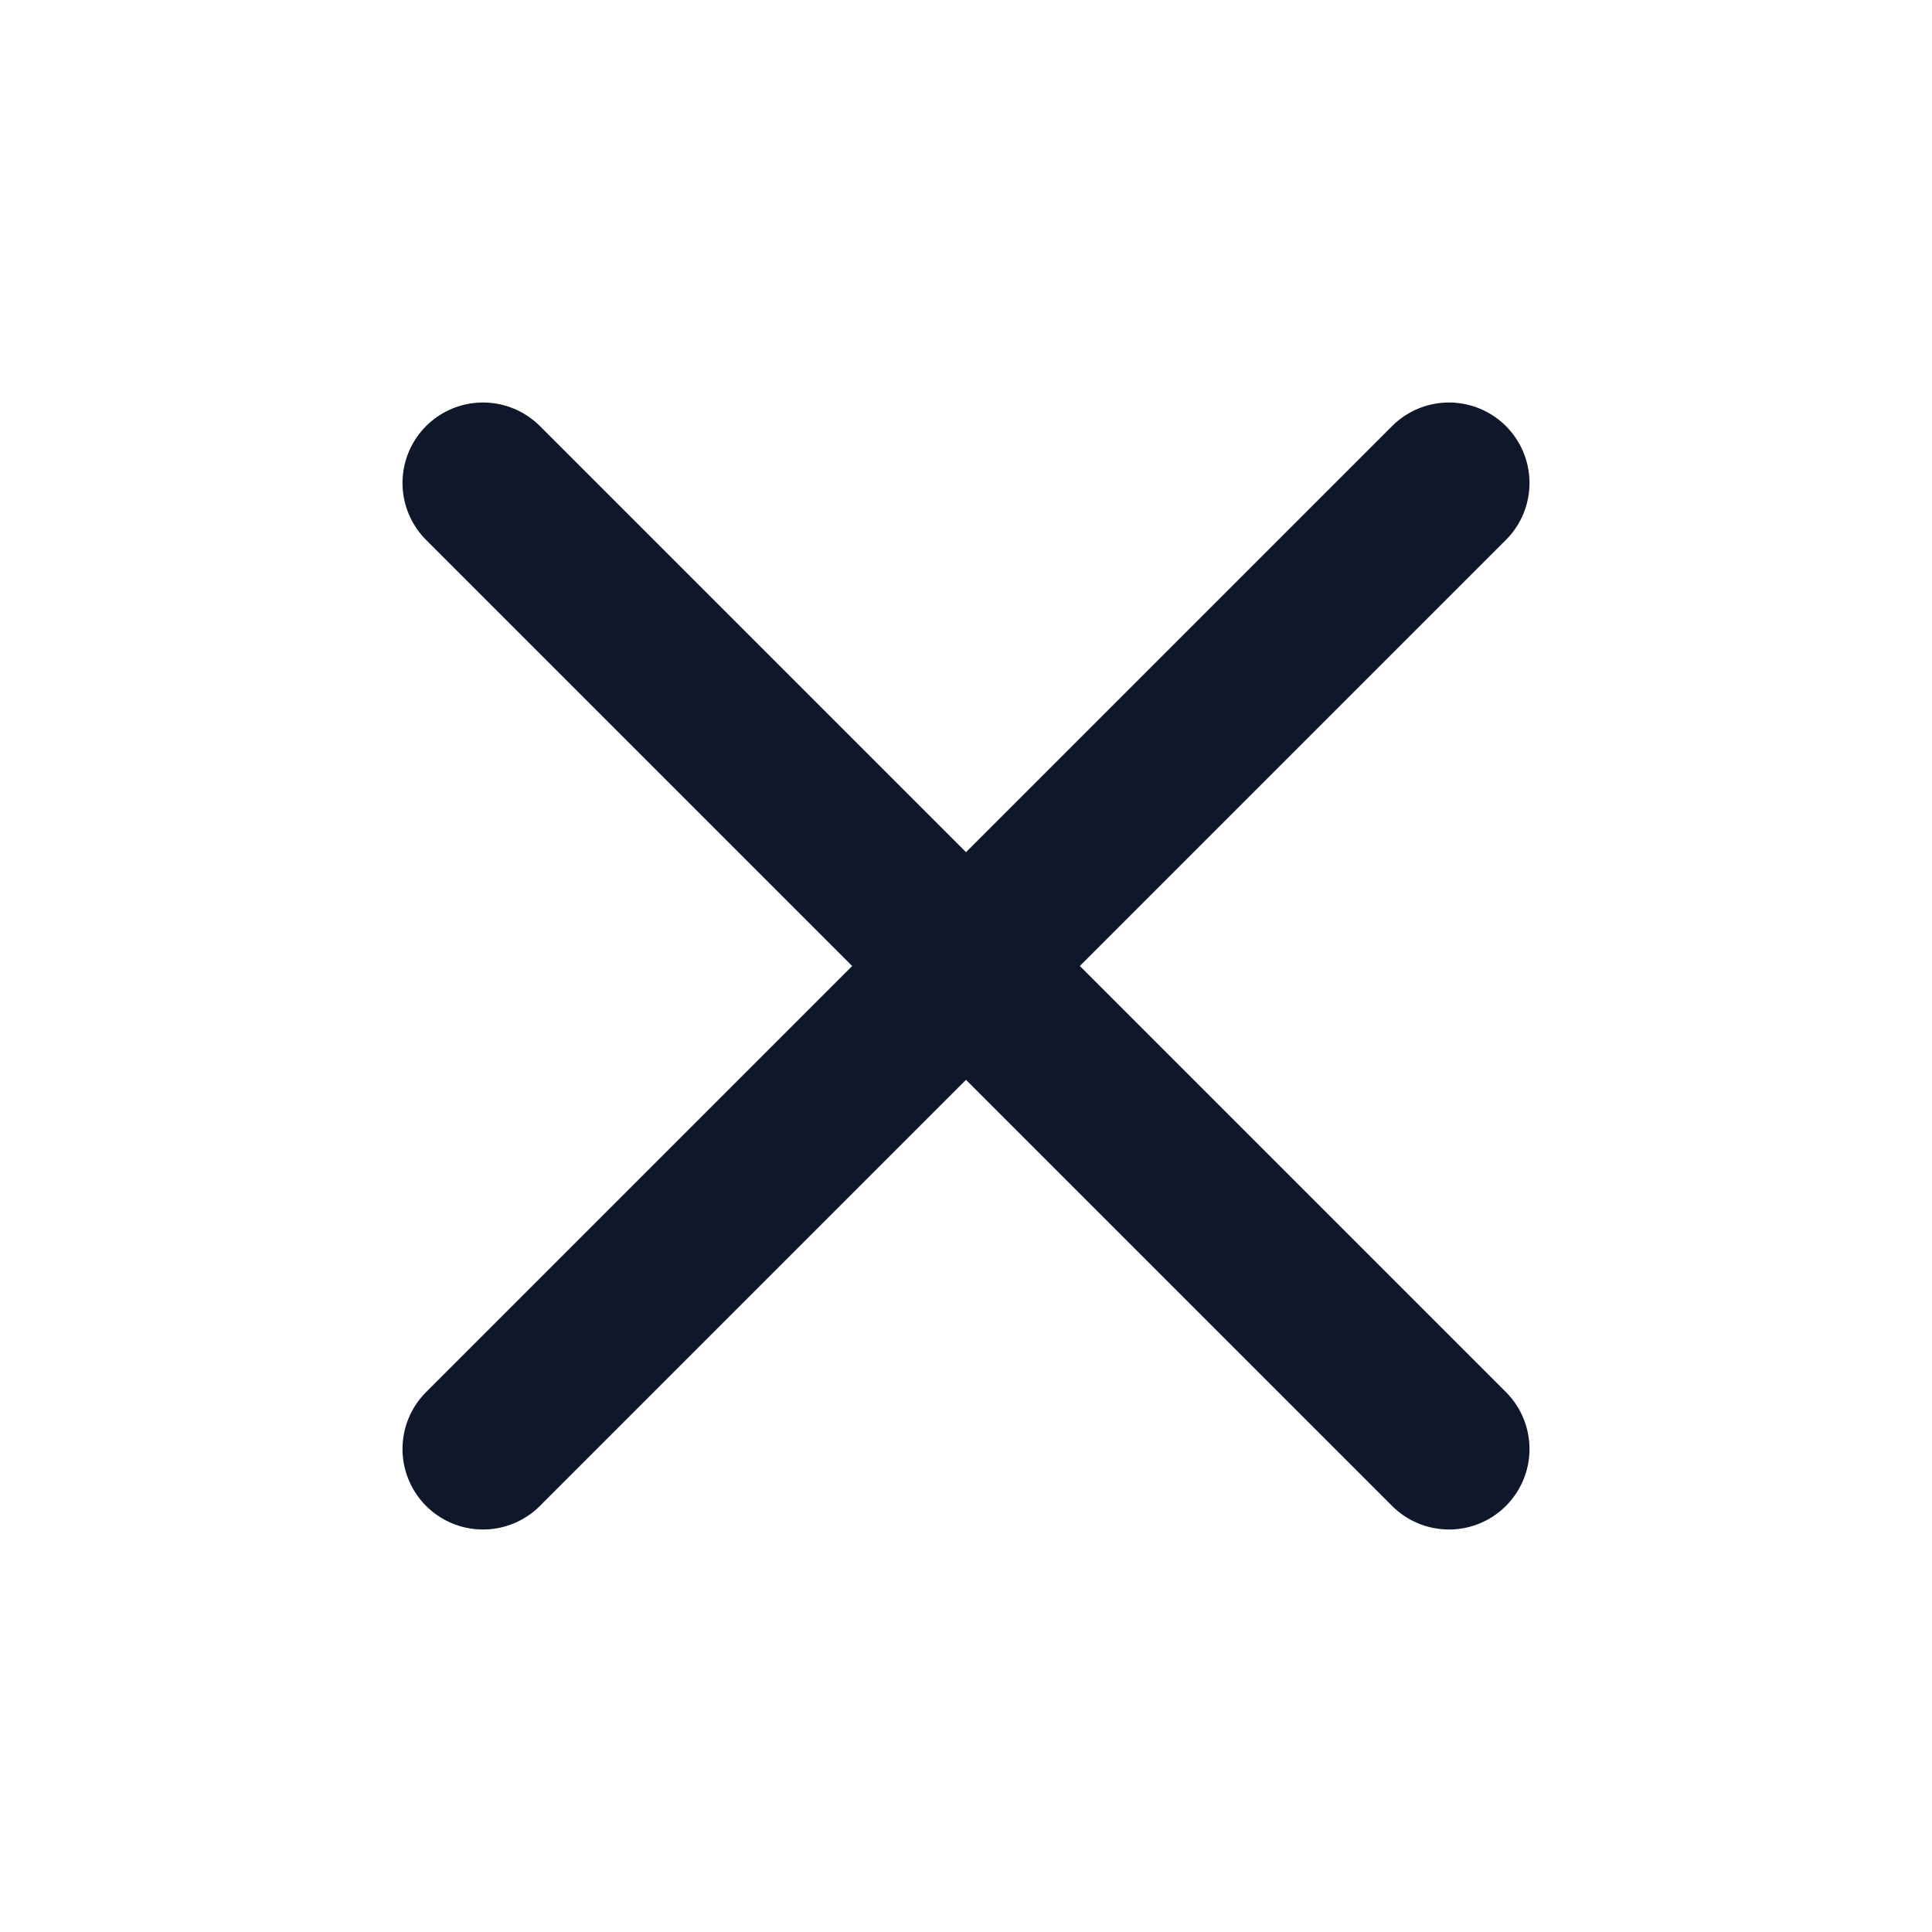
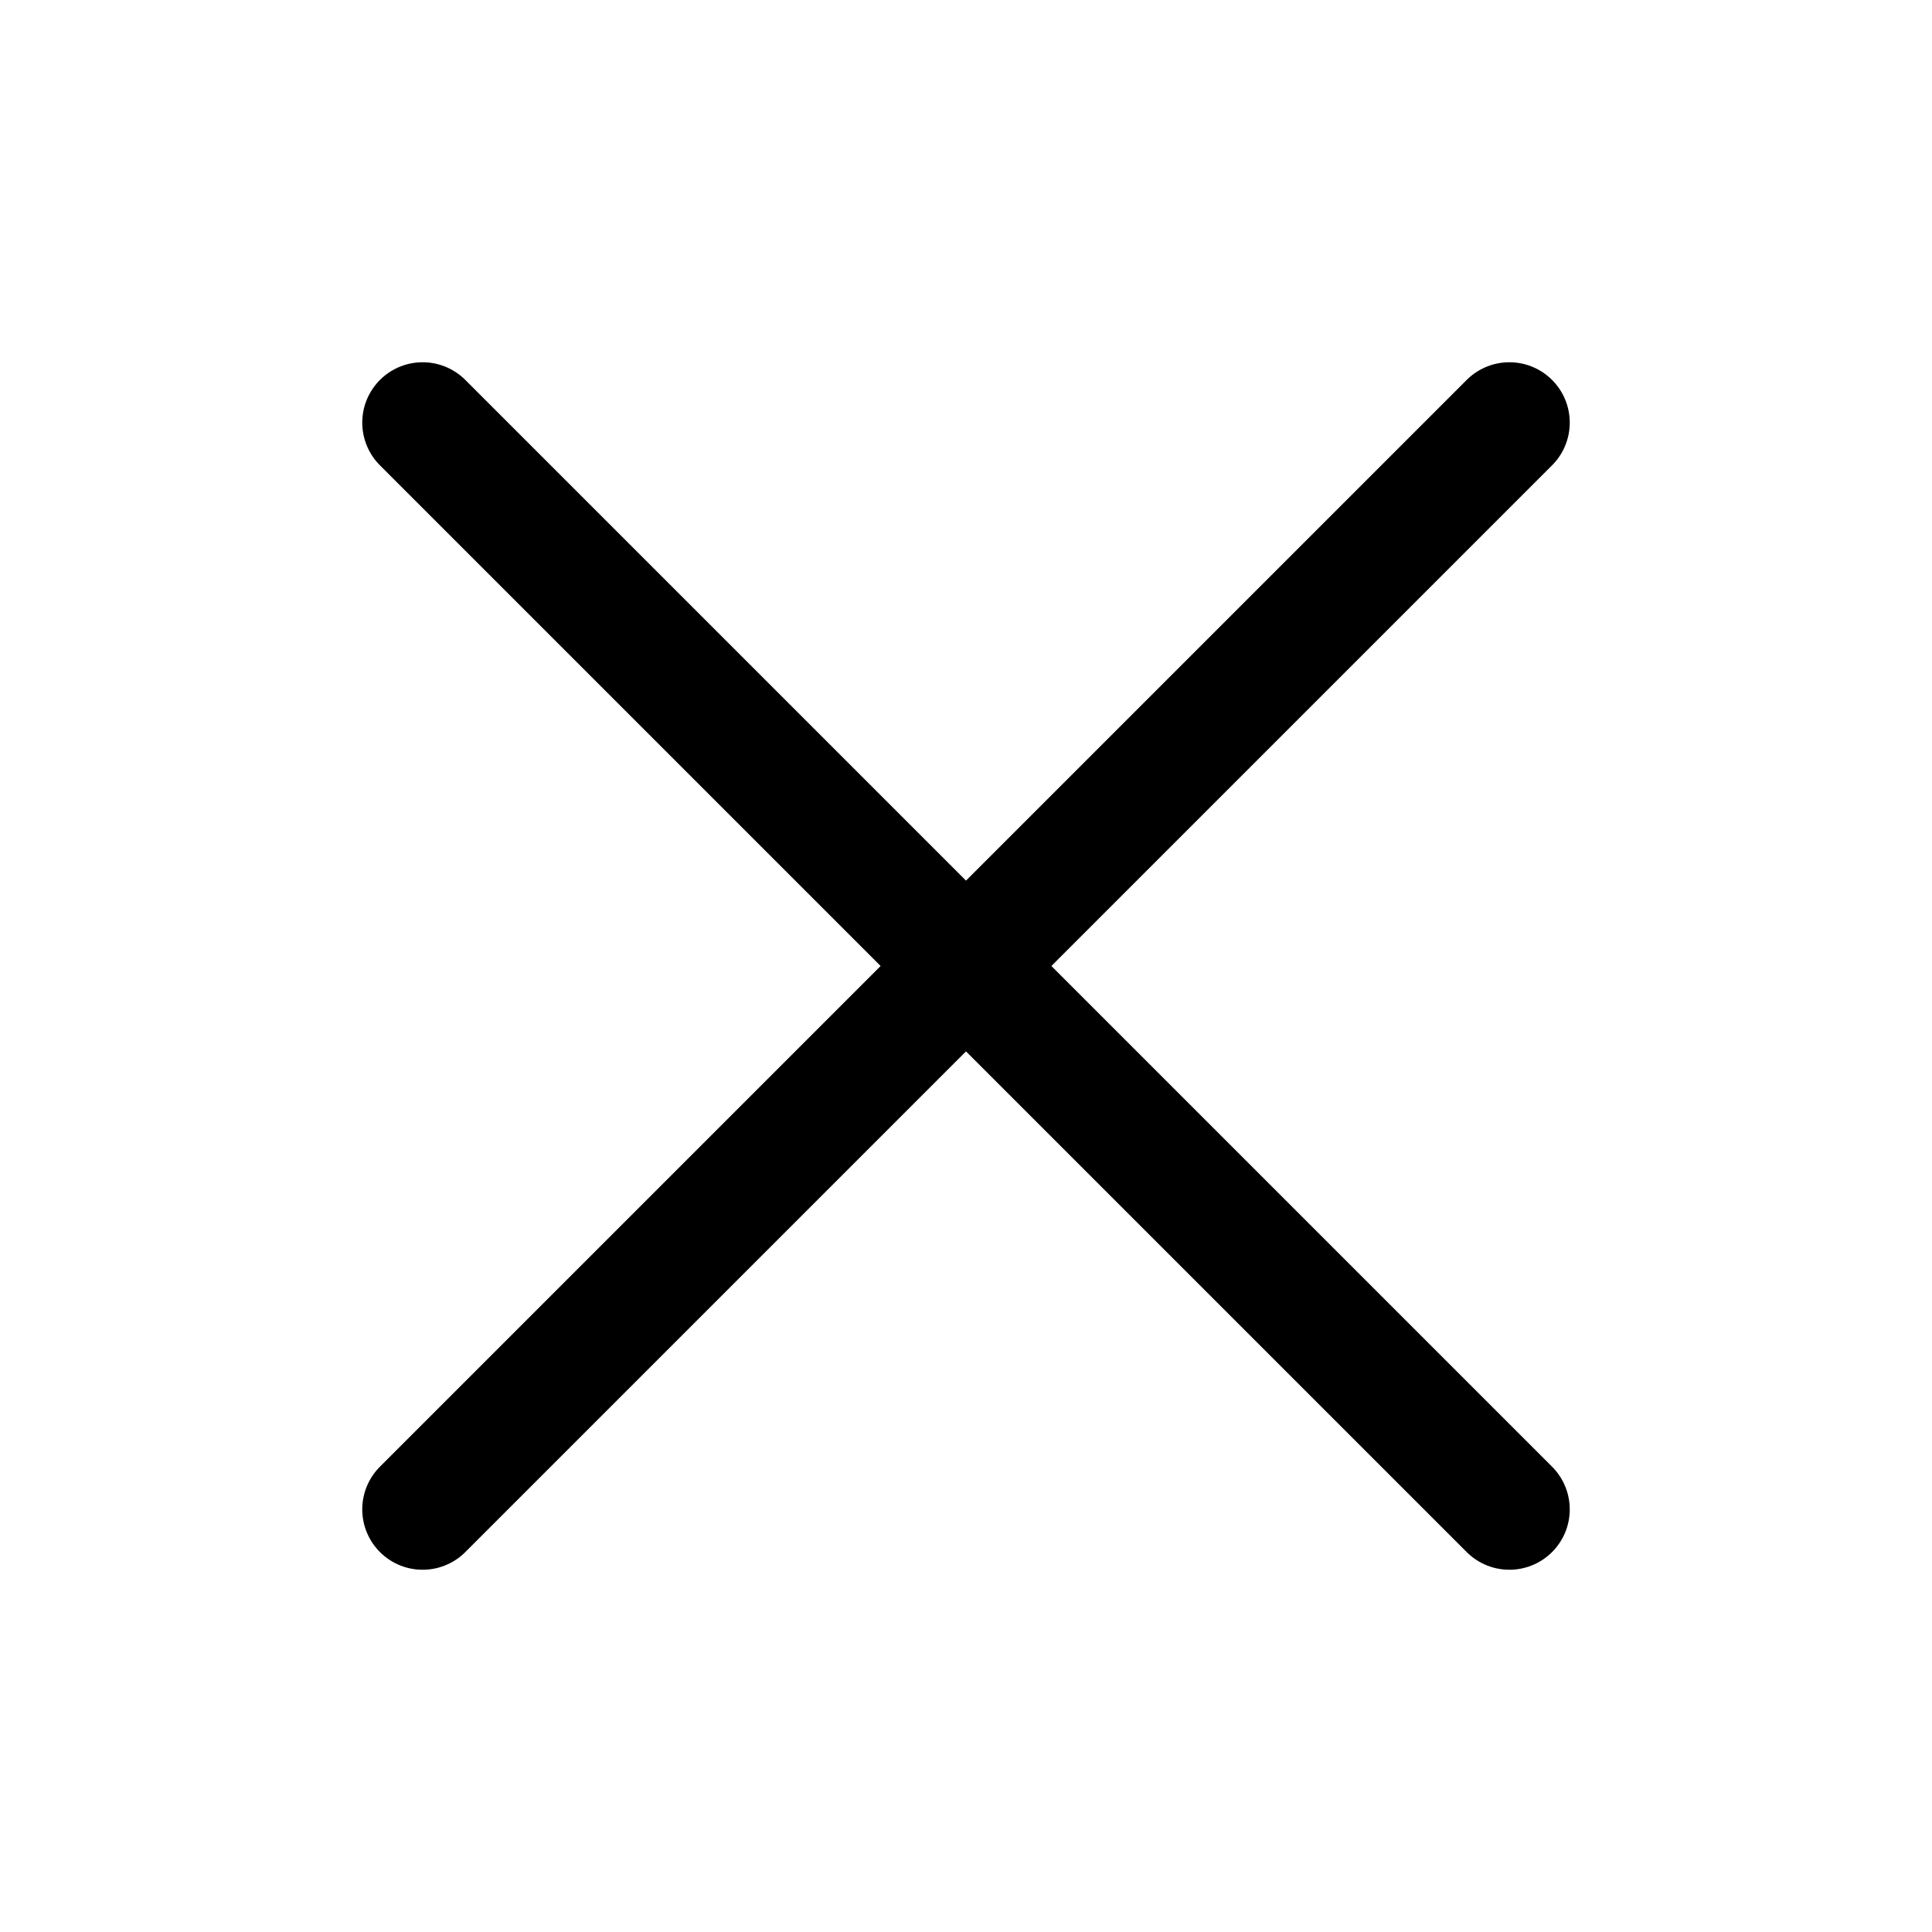
- <svg xmlns="http://www.w3.org/2000/svg" width="24" height="24" viewBox="0 0 24 24" fill="none">
-   <path d="M6 18L18 6M6 6L18 18" stroke="#0F172A" stroke-width="2" stroke-linecap="round" stroke-linejoin="round" />
+ <svg xmlns="http://www.w3.org/2000/svg" width="32" height="32" viewBox="0 0 32 32" fill="none">
+   <path d="M25 7L7 25" stroke="black" stroke-width="2" stroke-linecap="round" stroke-linejoin="round" />
+   <path d="M25 25L7 7" stroke="black" stroke-width="2" stroke-linecap="round" stroke-linejoin="round" />
</svg>
